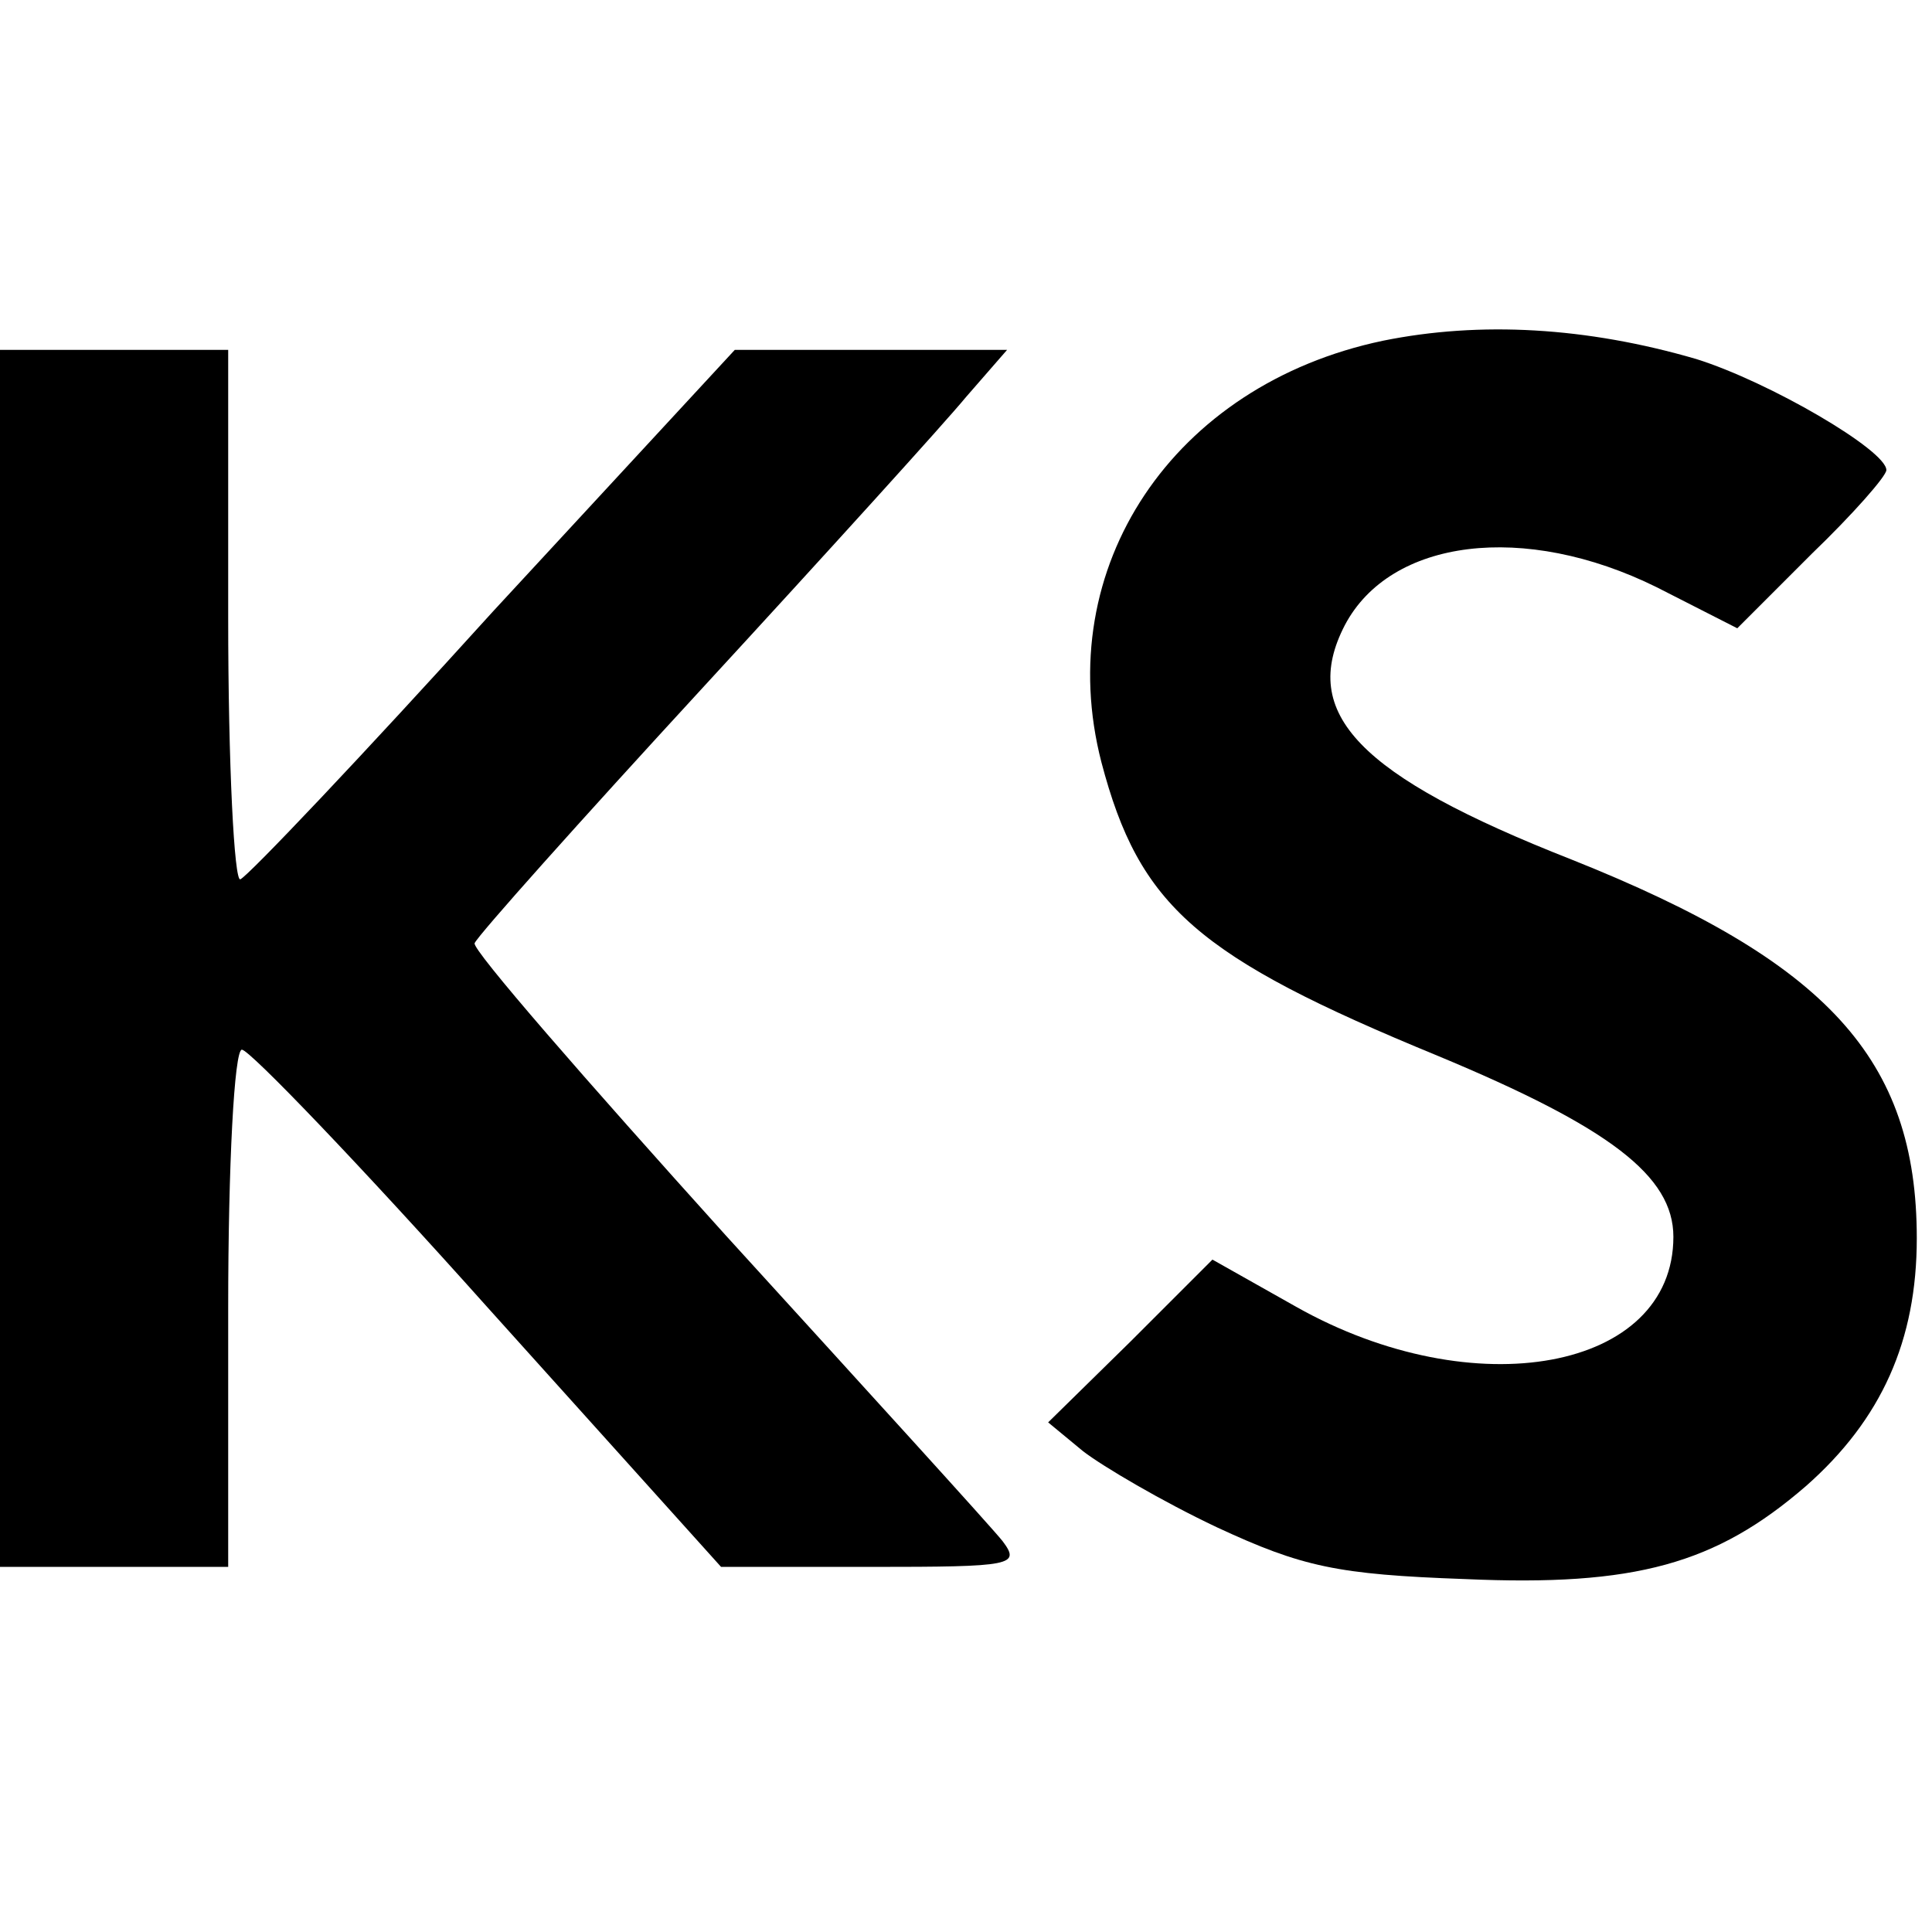
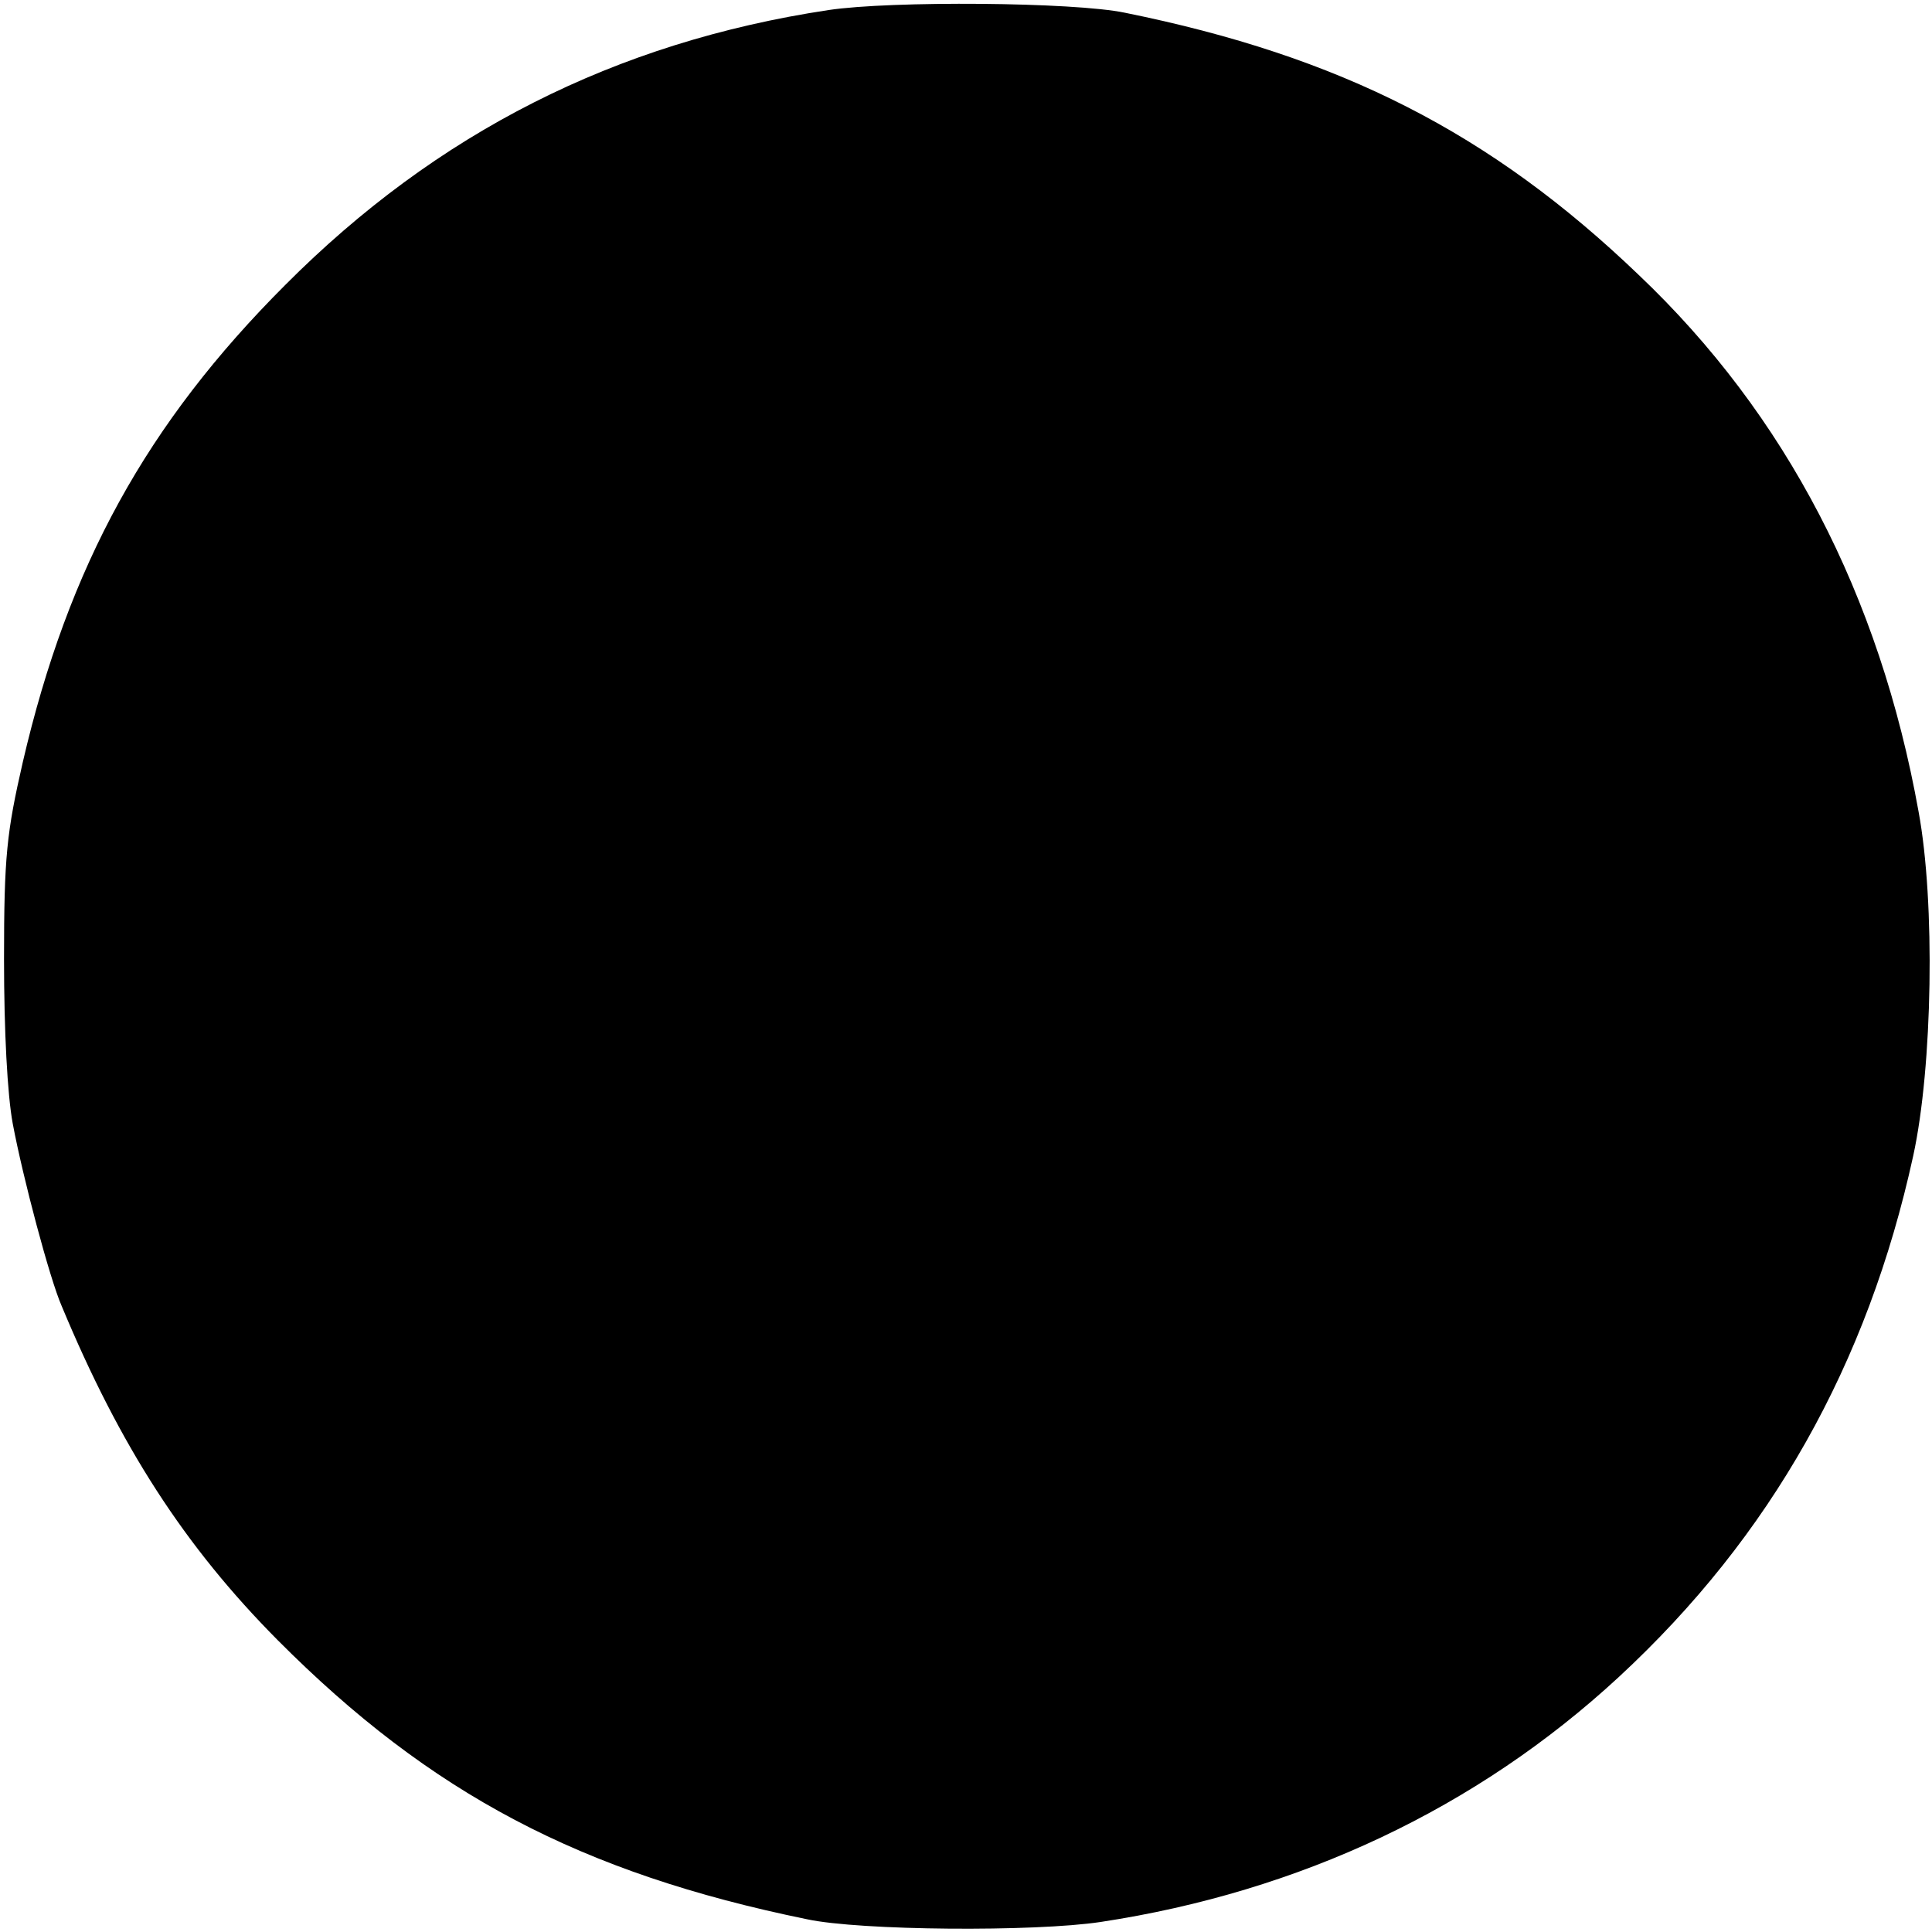
- <svg xmlns="http://www.w3.org/2000/svg" version="1.0" width="127pt" height="127pt" viewBox="0 0 127 127" preserveAspectRatio="xMidYMid meet">
-   <g transform="translate(0,127) scale(0.1,-0.1)" fill="#000000" stroke="none">
-     <path d="M909 1046 c-138 -29 -218 -149 -185 -277 25 -95 63 -128 221 -193 113 -47 155 -79 155 -119 0 -88 -131 -112 -248 -46 l-55 31 -54 -54 -54 -53 23 -19 c13 -10 52 -33 88 -50 56 -26 79 -31 163 -34 112 -5 165 10 224 61 50 44 73 96 73 163 0 118 -59 182 -227 249 -140 55 -179 96 -149 154 30 57 118 68 205 25 l53 -27 49 49 c27 26 49 51 49 55 0 13 -77 58 -125 73 -72 21 -142 25 -206 12z" />
-     <path d="M0 640 l0 -400 75 0 75 0 0 170 c0 94 4 170 9 170 5 0 78 -76 162 -170 l153 -170 99 0 c93 0 98 1 86 17 -8 10 -90 100 -182 201 -92 102 -167 188 -165 192 2 5 69 80 150 168 81 88 159 174 173 191 l27 31 -90 0 -89 0 -159 -172 c-86 -95 -161 -174 -166 -176 -4 -2 -8 75 -8 172 l0 176 -75 0 -75 0 0 -400z" />
+ <svg xmlns="http://www.w3.org/2000/svg" version="1.0" width="288pt" height="288pt" viewBox="0 0 288 288" preserveAspectRatio="xMidYMid meet">
+   <g transform="translate(0,288) scale(0.1,-0.1)" fill="#000000" stroke="none">
+     <path d="M1235 2865 c-318 -48 -584 -183 -810 -410 -206 -206 -323 -418 -391 -711 -24 -105 -28 -140 -28 -294 0 -107 5 -202 13 -245 15 -80 55 -231 73 -272 87 -209 183 -358 322 -498 228 -229 452 -347 789 -416 79 -17 339 -19 438 -4 296 45 560 169 772 365 227 210 371 466 439 777 29 133 33 378 8 513 -58 323 -198 592 -417 800 -221 212 -445 326 -766 391 -76 16 -349 18 -442 4z" />
  </g>
</svg>
